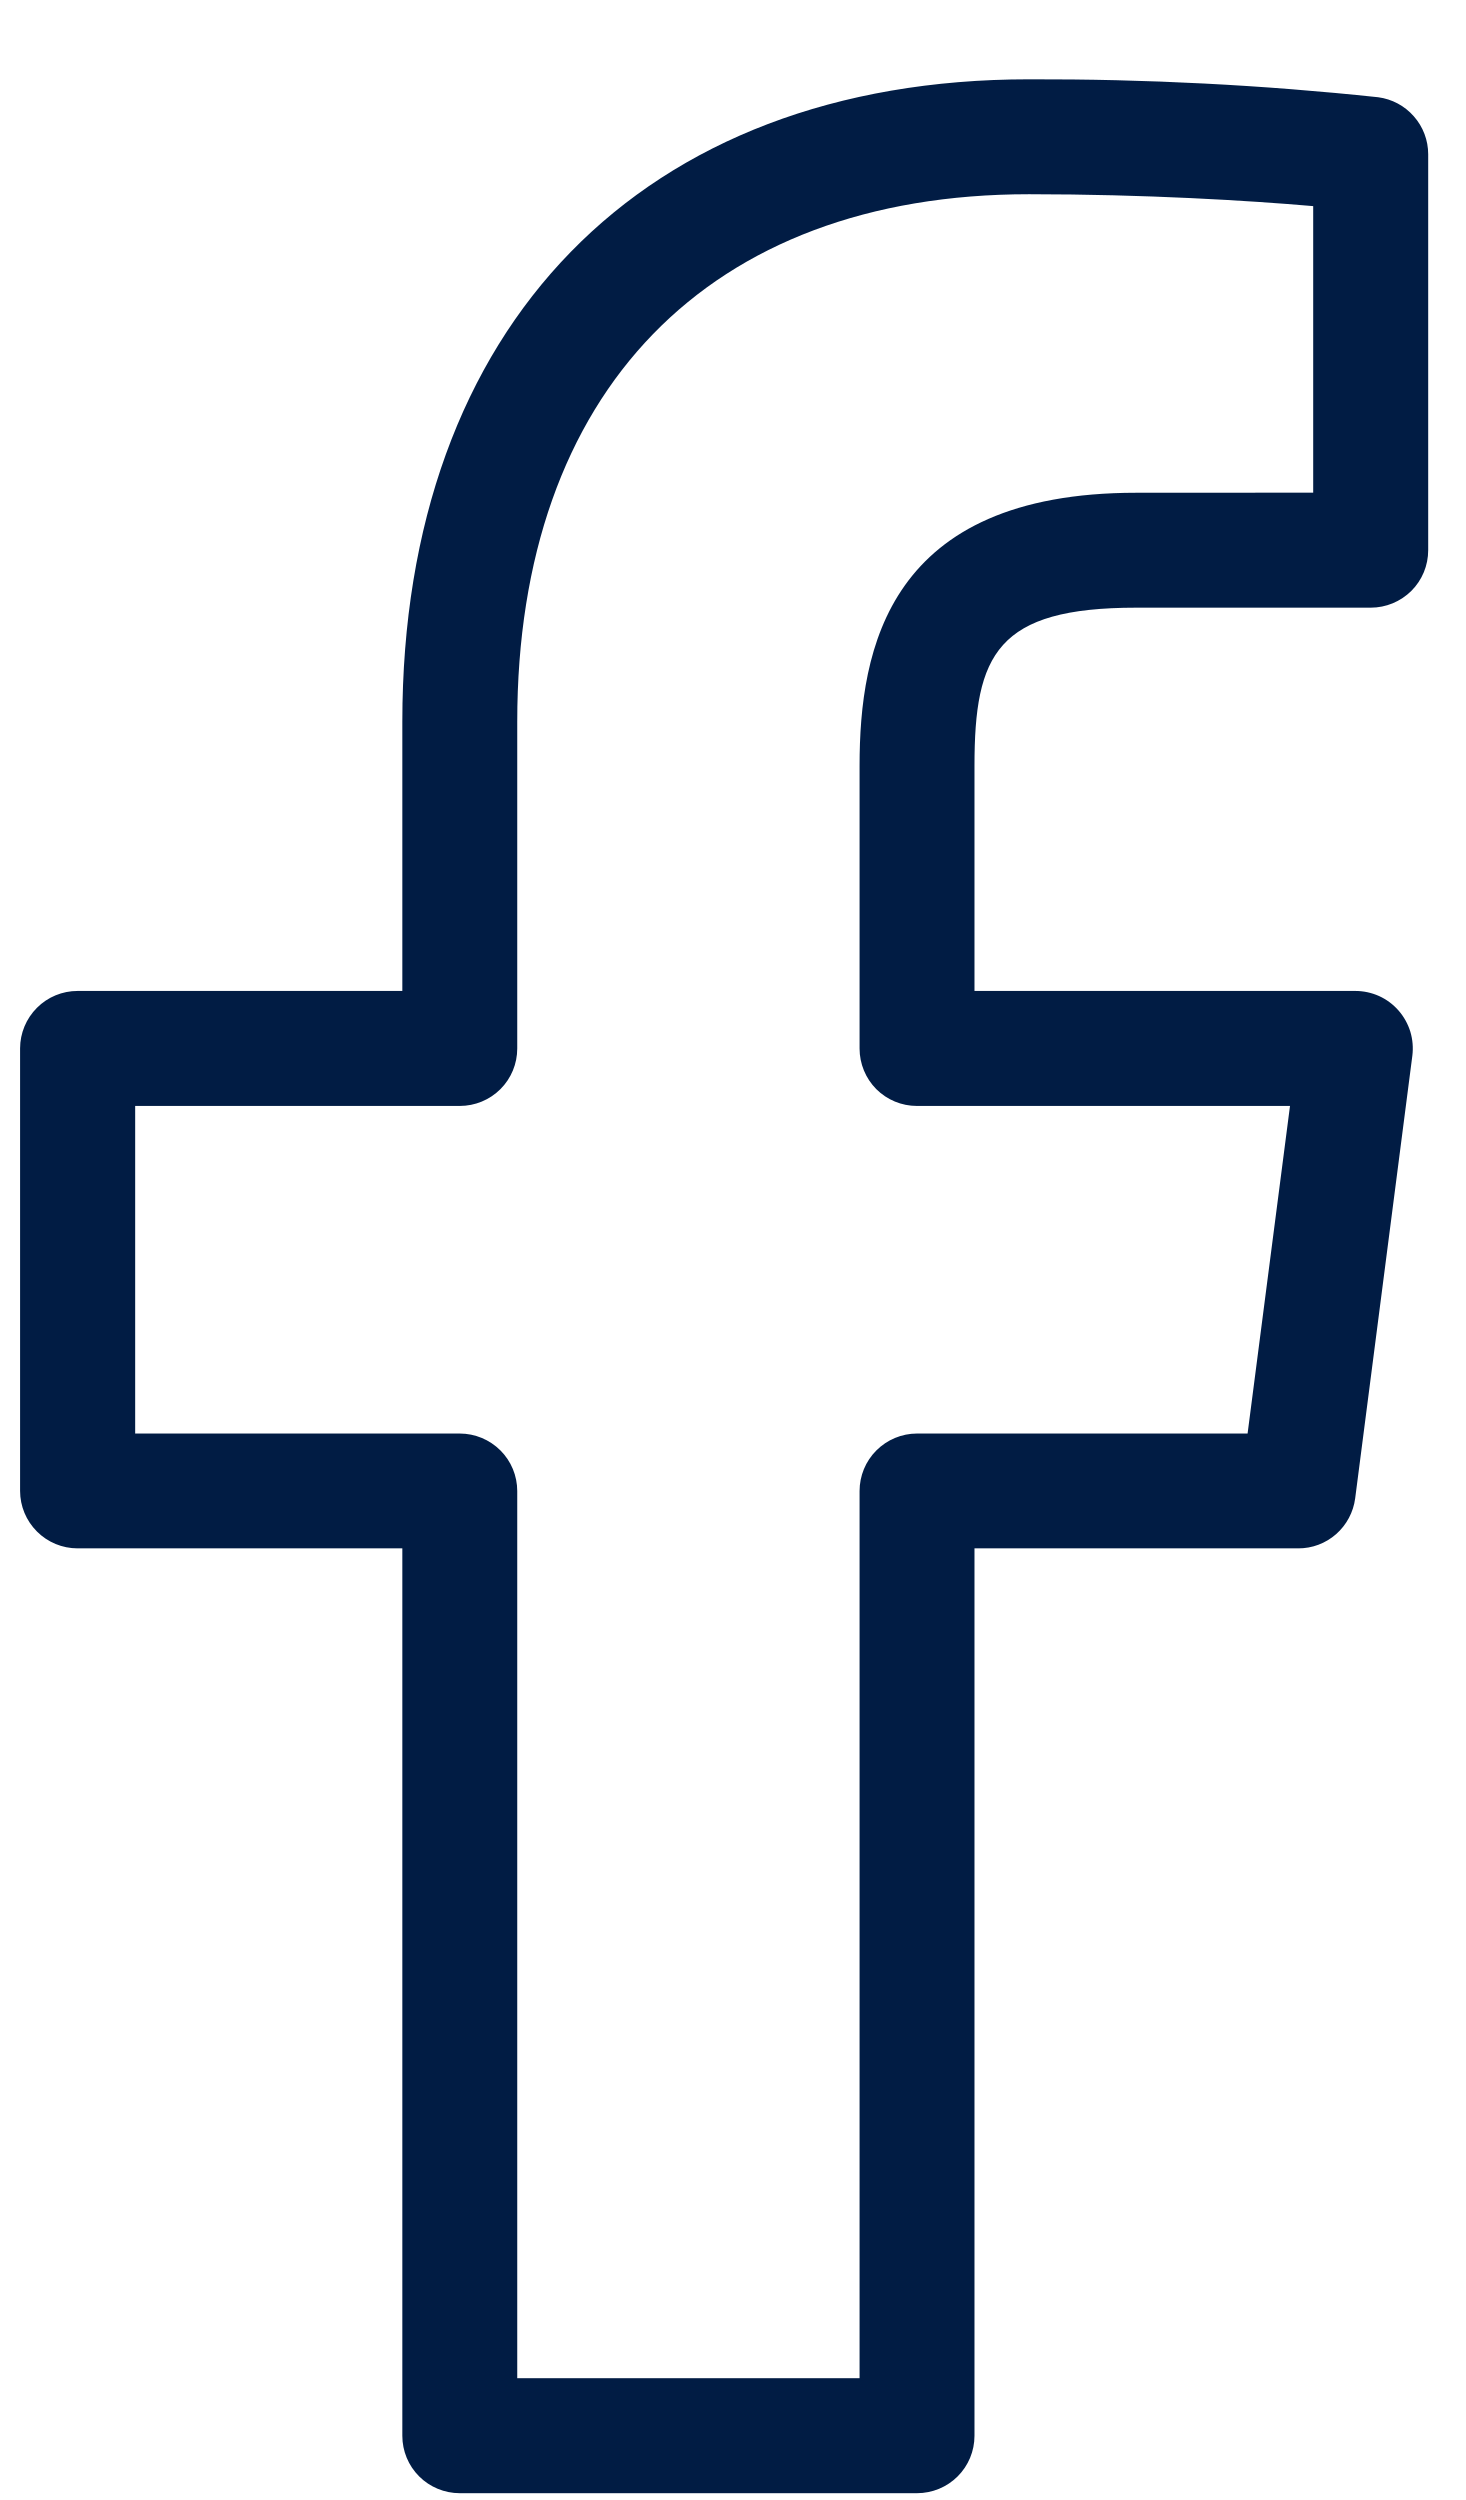
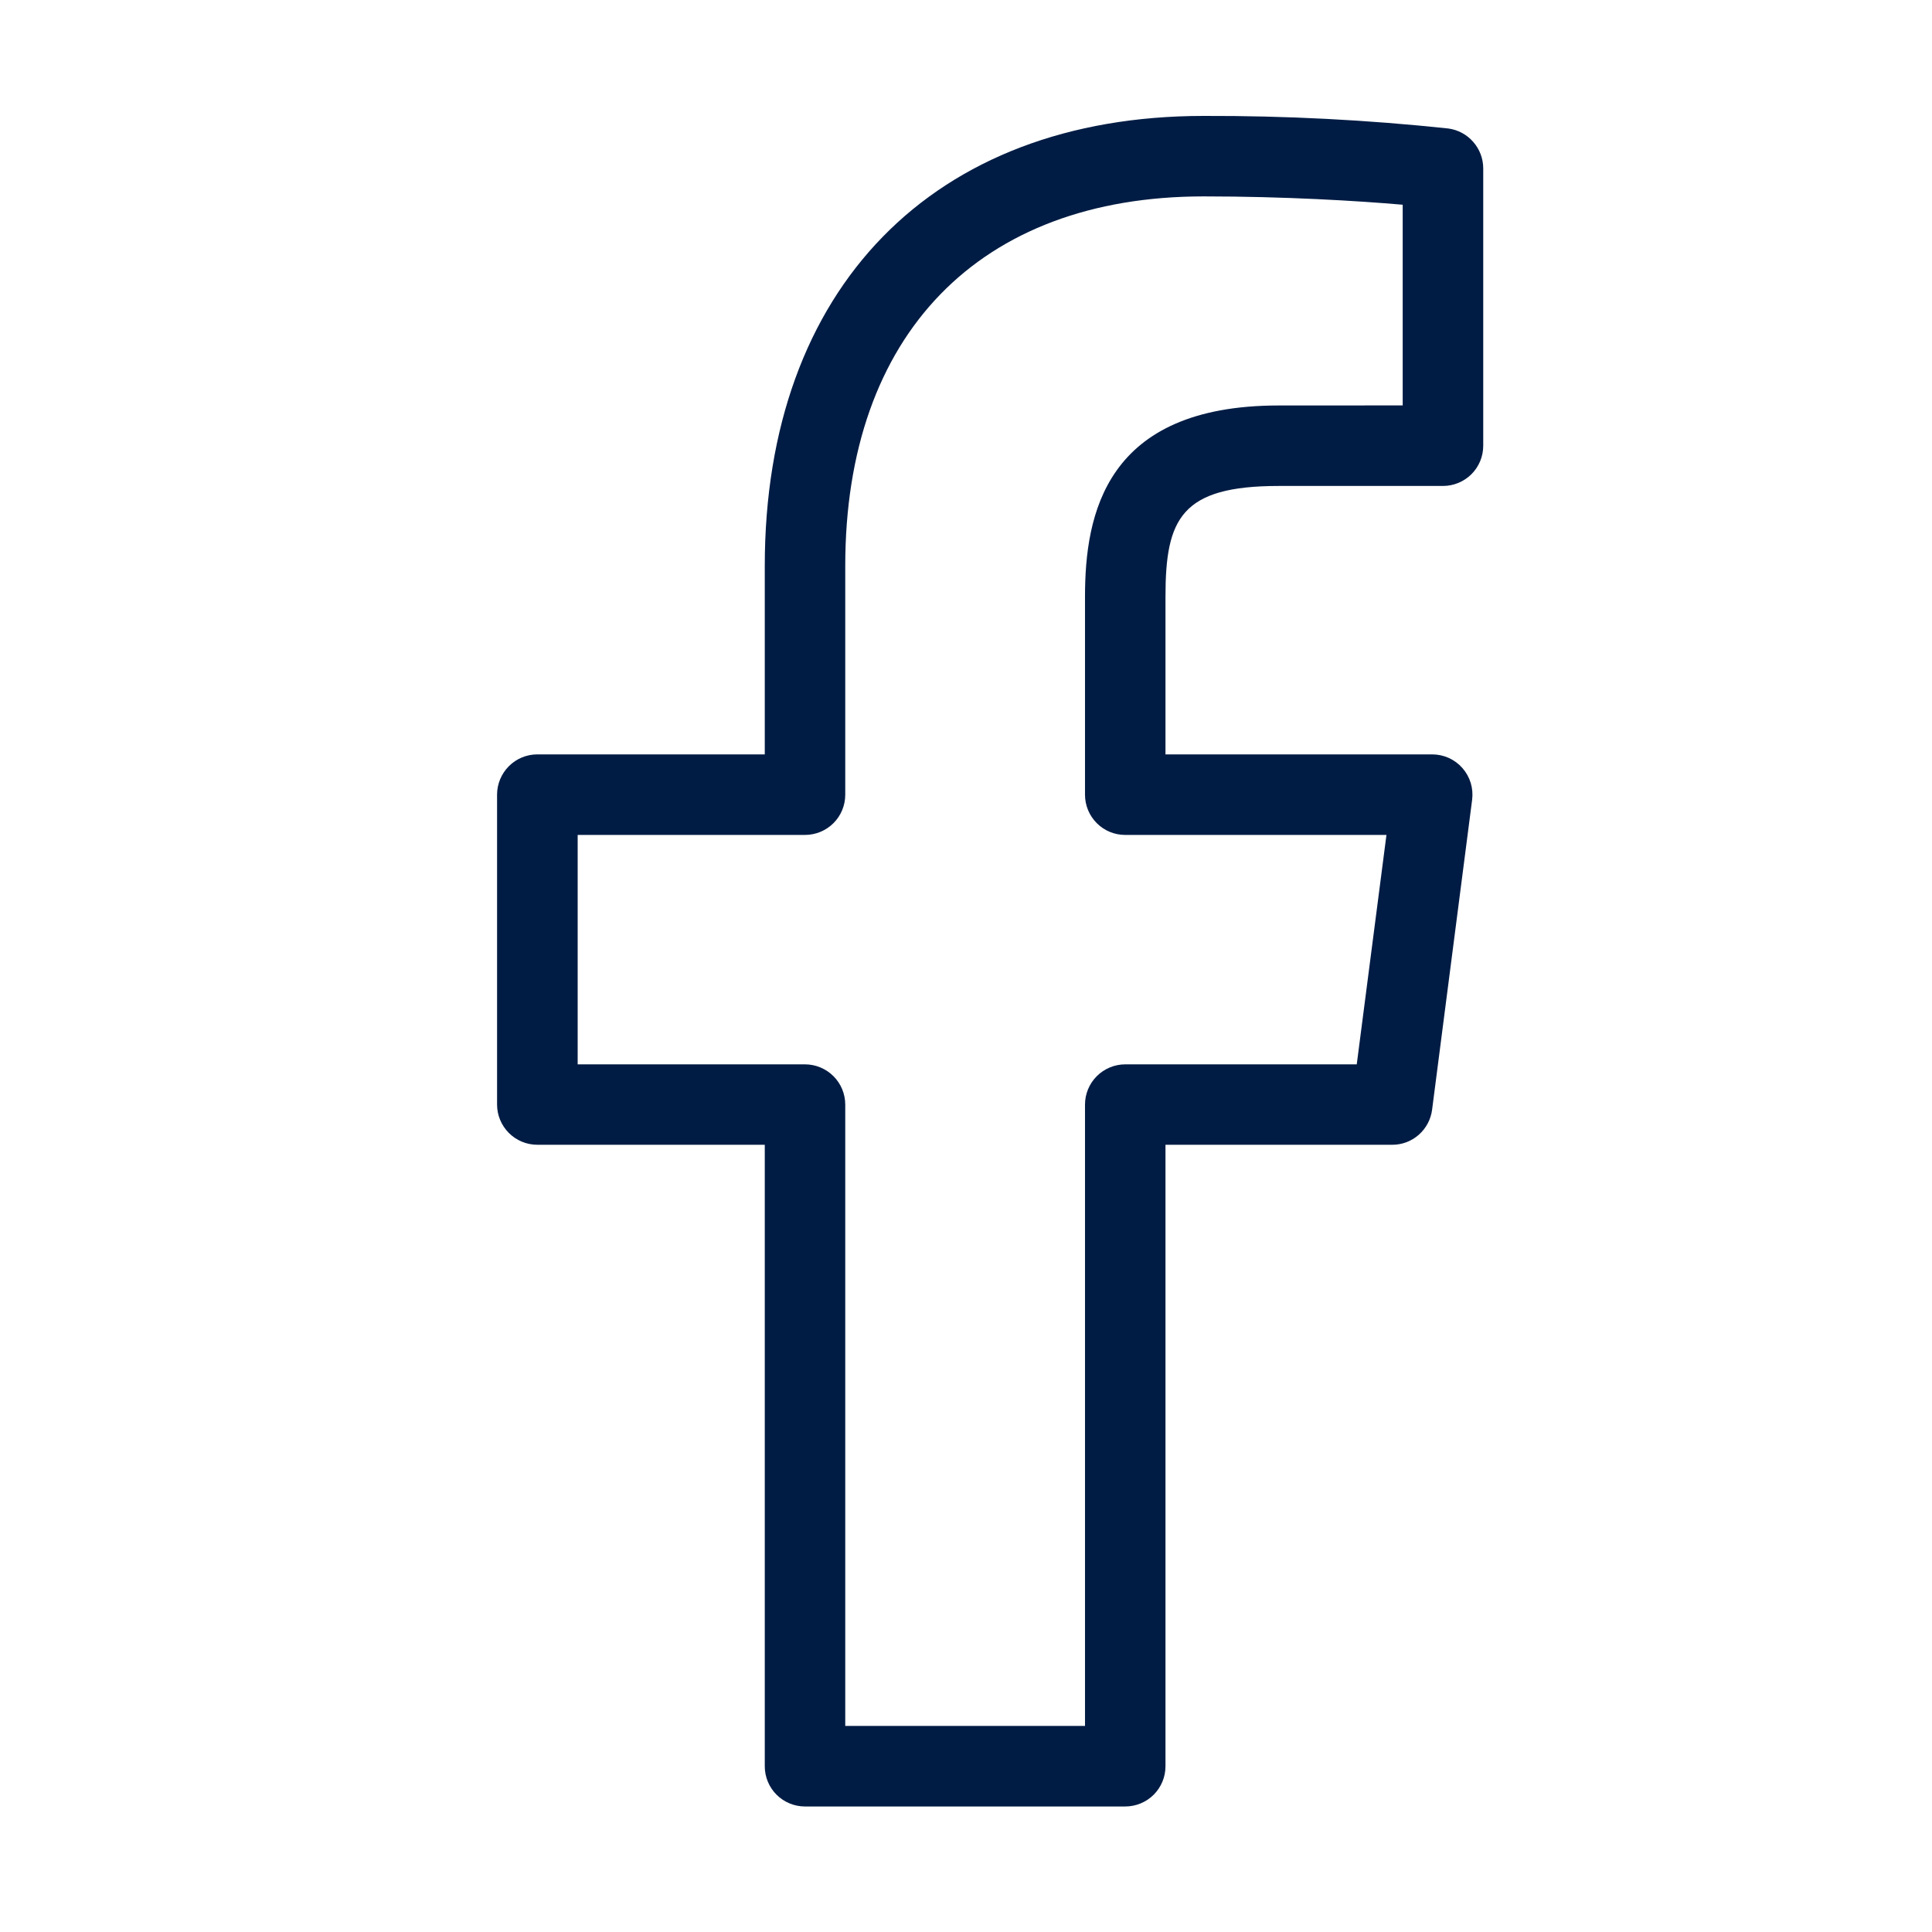
- <svg xmlns="http://www.w3.org/2000/svg" width="17" height="29" viewBox="0 0 17 29" fill="none">
-   <path d="M15.987 1.128C14.642 0.985 13.29 0.916 11.937 0.92C7.453 0.92 4.667 3.776 4.667 8.373V11.495H0.9C0.723 11.495 0.554 11.565 0.429 11.69C0.304 11.815 0.233 11.985 0.233 12.161V17.295C0.233 17.472 0.304 17.641 0.429 17.766C0.554 17.891 0.723 17.961 0.9 17.961H4.667V28.255C4.667 28.432 4.737 28.601 4.862 28.726C4.987 28.851 5.157 28.921 5.333 28.921H10.637C10.814 28.921 10.984 28.851 11.109 28.726C11.234 28.601 11.304 28.432 11.304 28.255V17.961H15.059C15.221 17.962 15.377 17.903 15.499 17.796C15.62 17.689 15.699 17.542 15.72 17.381L16.383 12.248C16.395 12.154 16.387 12.058 16.36 11.968C16.332 11.877 16.285 11.793 16.223 11.722C16.16 11.65 16.083 11.593 15.997 11.554C15.91 11.515 15.816 11.495 15.721 11.495H11.304V8.883C11.304 7.589 11.564 7.049 13.181 7.049H15.9C16.077 7.049 16.246 6.979 16.372 6.854C16.497 6.729 16.567 6.56 16.567 6.383V1.789C16.567 1.628 16.508 1.471 16.401 1.35C16.295 1.228 16.147 1.149 15.987 1.128ZM15.233 5.715L13.18 5.716C10.304 5.716 9.971 7.524 9.971 8.883V12.163C9.971 12.339 10.041 12.509 10.165 12.634C10.29 12.759 10.46 12.829 10.636 12.829H14.964L14.472 16.629H10.637C10.461 16.629 10.291 16.7 10.166 16.825C10.041 16.95 9.971 17.119 9.971 17.296V27.587H6V17.296C6 17.119 5.93 16.95 5.805 16.825C5.68 16.7 5.51 16.629 5.333 16.629H1.568V12.829H5.333C5.51 12.829 5.68 12.759 5.805 12.634C5.93 12.509 6 12.34 6 12.163V8.373C6 4.541 8.22 2.253 11.937 2.253C13.283 2.253 14.497 2.327 15.233 2.391V5.715Z" fill="#011C44" />
+ <svg xmlns="http://www.w3.org/2000/svg" width="32" height="32" viewBox="0 0 32 32" fill="none">
+   <path d="M23.987 2.128C22.642 1.985 21.29 1.916 19.937 1.92C15.453 1.92 12.667 4.776 12.667 9.373V12.495H8.9C8.723 12.495 8.554 12.565 8.429 12.69C8.304 12.815 8.233 12.985 8.233 13.161V18.295C8.233 18.472 8.304 18.641 8.429 18.766C8.554 18.891 8.723 18.961 8.9 18.961H12.667V29.255C12.667 29.432 12.737 29.601 12.862 29.726C12.987 29.851 13.157 29.921 13.333 29.921H18.637C18.814 29.921 18.984 29.851 19.109 29.726C19.234 29.601 19.304 29.432 19.304 29.255V18.961H23.059C23.221 18.962 23.377 18.903 23.499 18.796C23.62 18.689 23.699 18.542 23.72 18.381L24.383 13.248C24.395 13.154 24.387 13.058 24.36 12.968C24.332 12.877 24.285 12.793 24.223 12.722C24.16 12.65 24.083 12.593 23.997 12.554C23.91 12.515 23.816 12.495 23.721 12.495H19.304V9.883C19.304 8.589 19.564 8.049 21.181 8.049H23.9C24.077 8.049 24.246 7.979 24.372 7.854C24.497 7.729 24.567 7.56 24.567 7.383V2.789C24.567 2.628 24.508 2.471 24.401 2.35C24.295 2.228 24.147 2.149 23.987 2.128ZM23.233 6.715L21.18 6.716C18.304 6.716 17.971 8.524 17.971 9.883V13.163C17.971 13.339 18.041 13.509 18.166 13.634C18.29 13.759 18.459 13.829 18.636 13.829H22.964L22.472 17.629H18.637C18.461 17.629 18.291 17.7 18.166 17.825C18.041 17.95 17.971 18.119 17.971 18.296V28.587H14V18.296C14 18.119 13.93 17.95 13.805 17.825C13.68 17.7 13.51 17.629 13.333 17.629H9.568V13.829H13.333C13.51 13.829 13.68 13.759 13.805 13.634C13.93 13.509 14 13.34 14 13.163V9.373C14 5.541 16.22 3.253 19.937 3.253C21.283 3.253 22.497 3.327 23.233 3.391V6.715Z" fill="#011C44" />
</svg>
